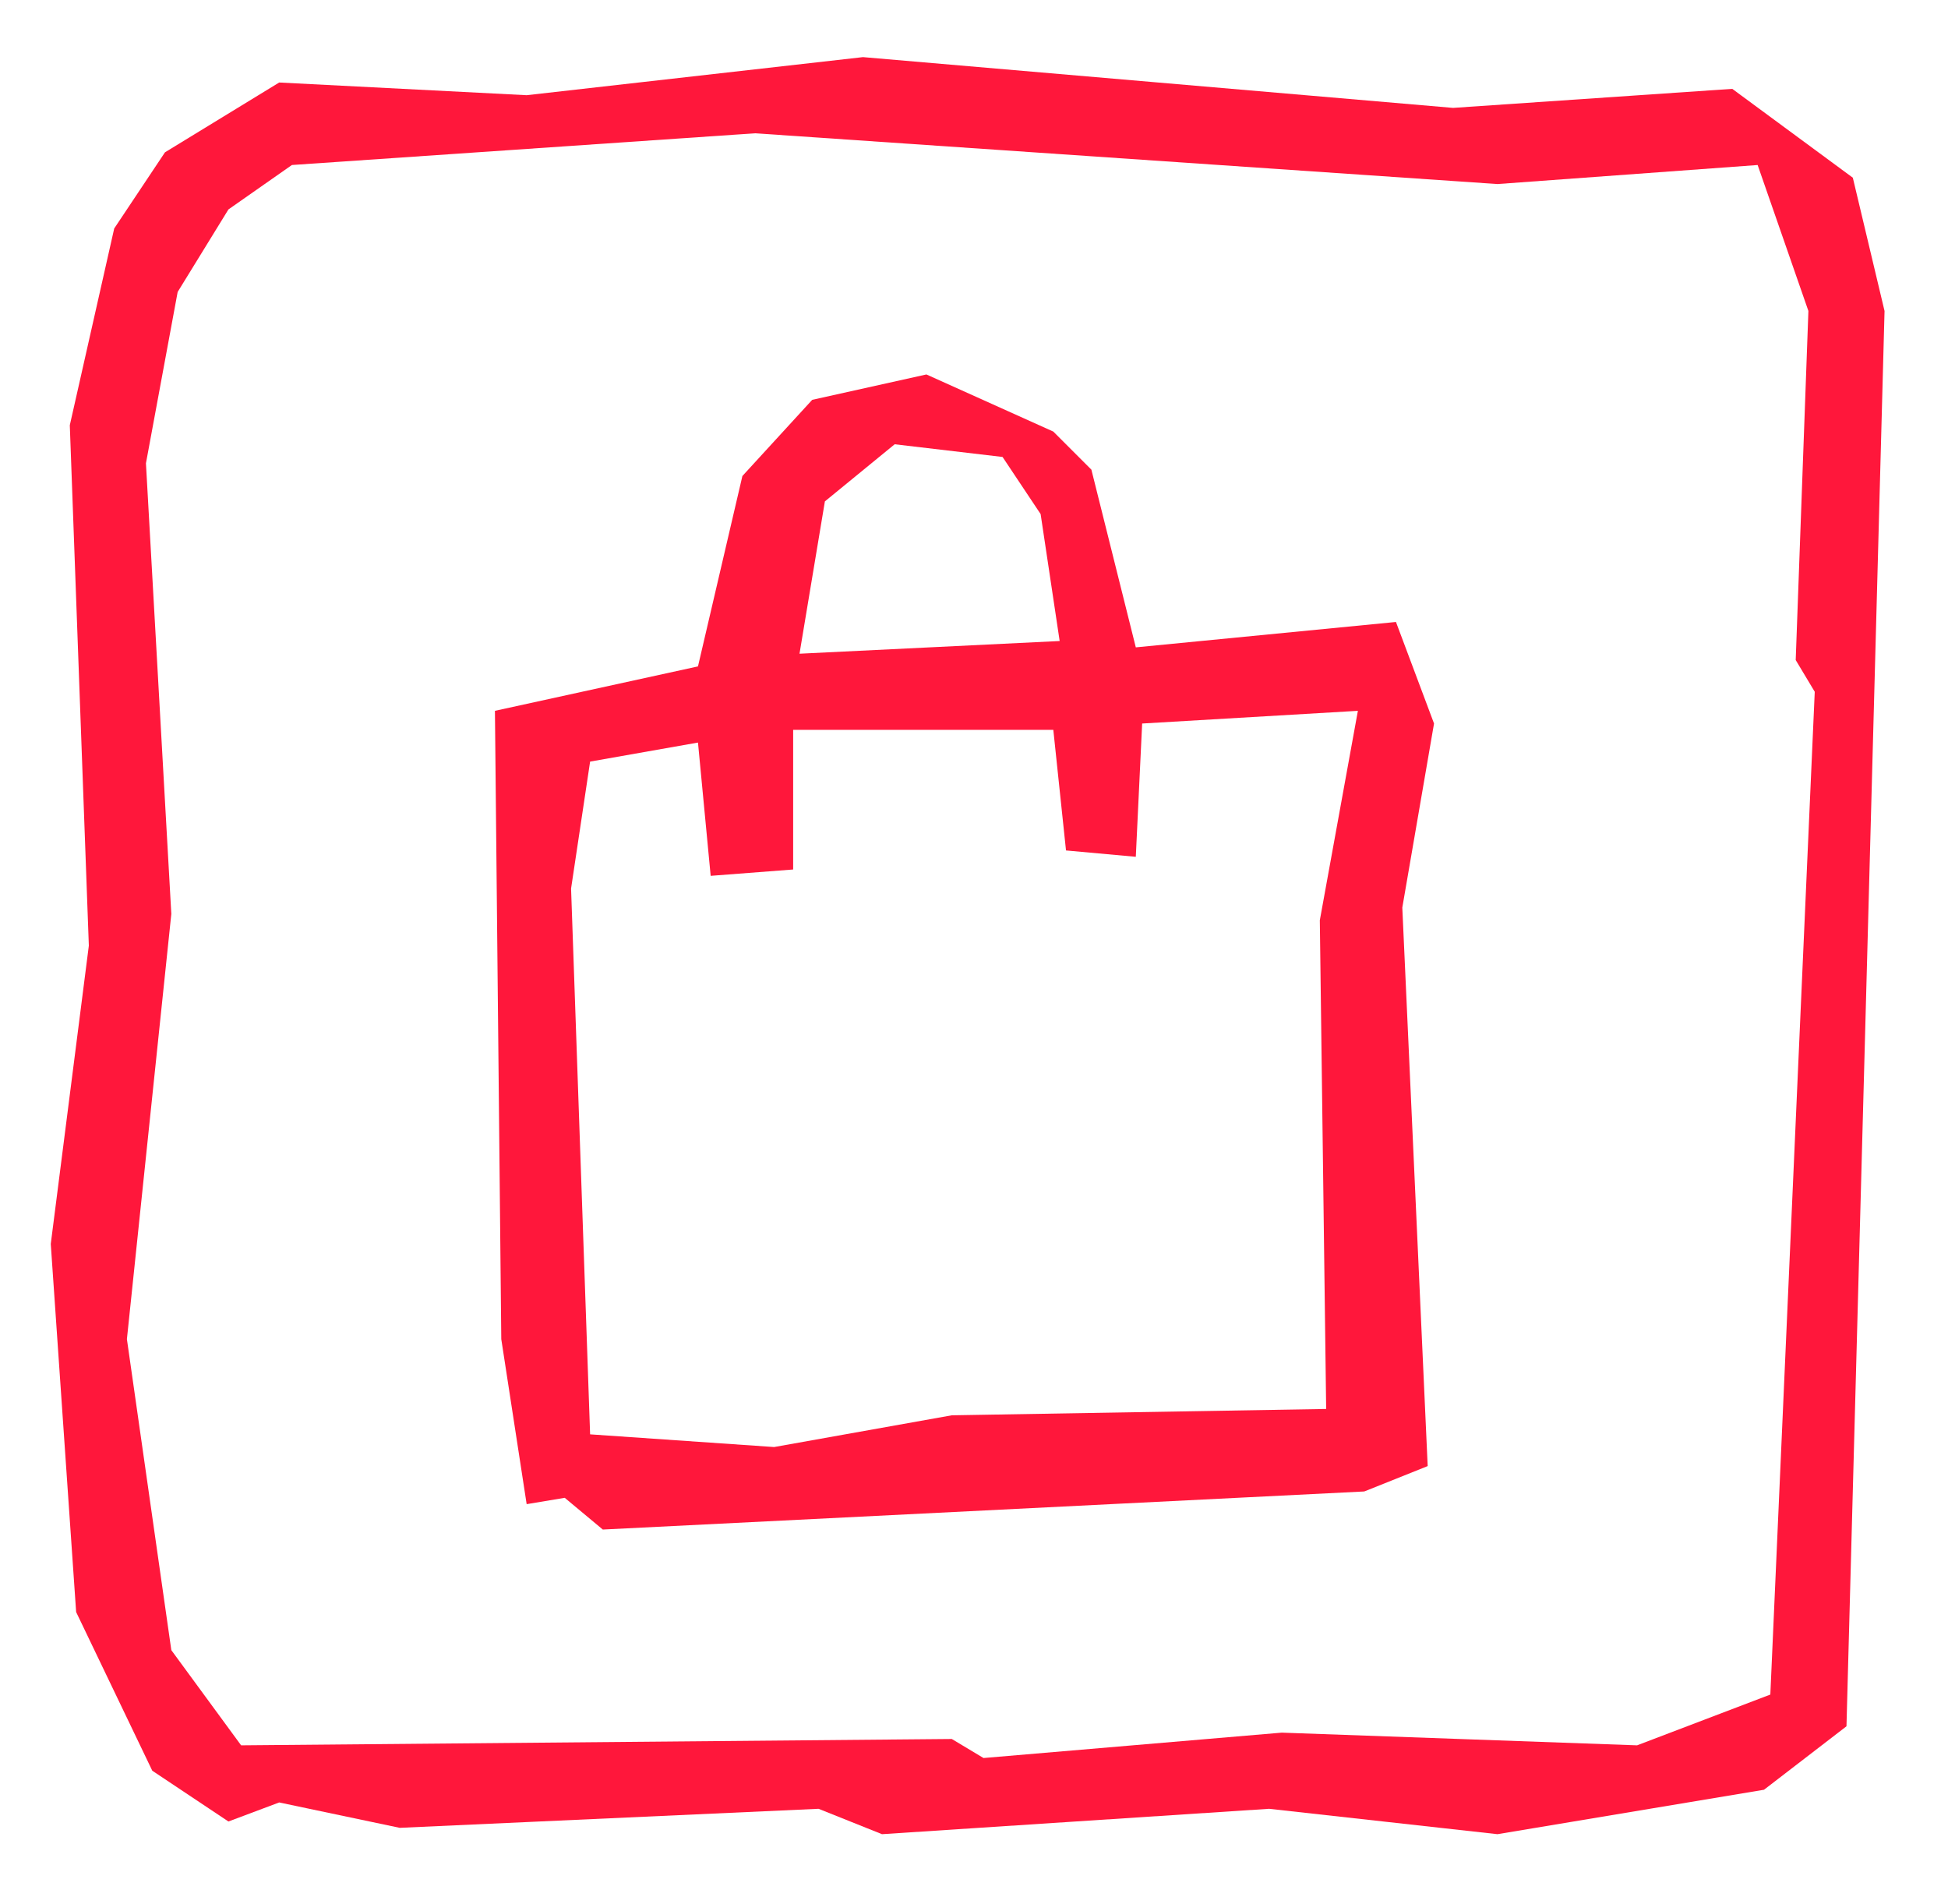
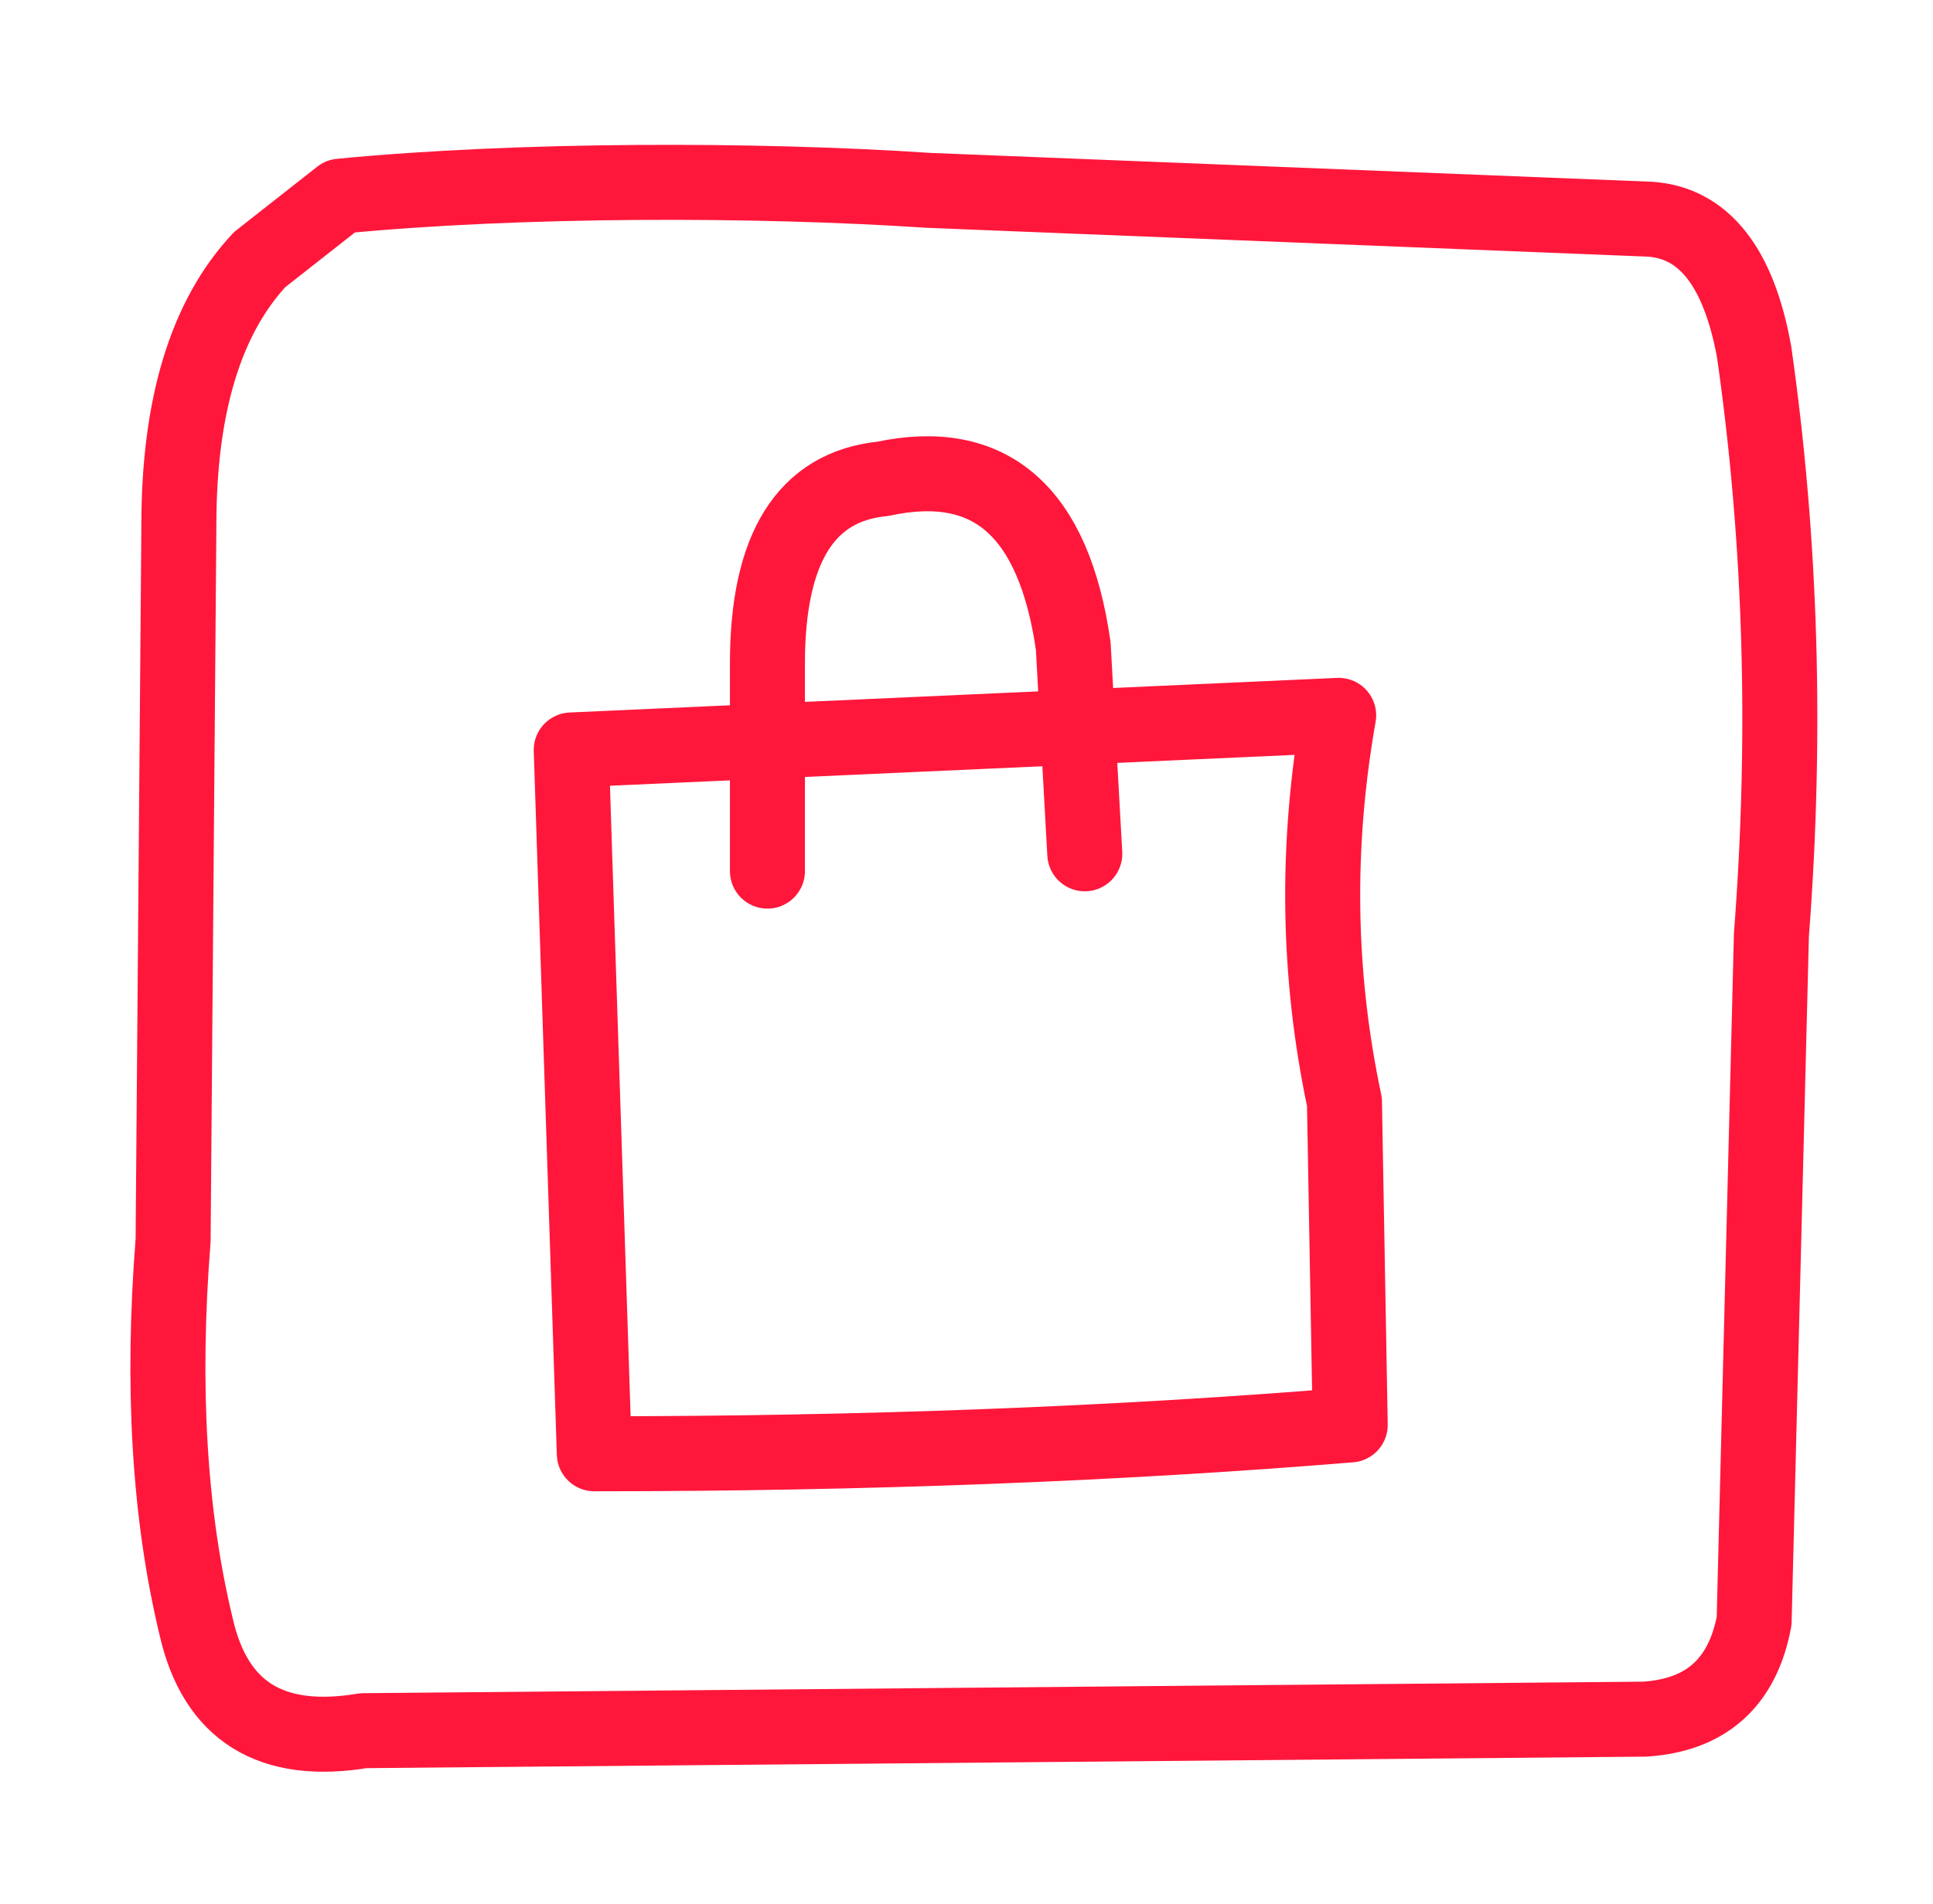
- <svg xmlns="http://www.w3.org/2000/svg" viewBox="95 103 307 300">
-   <path fill="#ff173b" fill-rule="evenodd" d="M121,127 113,139 106,170 109,252 103,299 107,357 119,382 131,390 139,387 158,391 224,388 234,392 295,388 331,392 373,385 386,375 392,152 387,131 368,117 324,120 231,112 178,118 139,116Z M131,136 141,129 214,124 331,132 372,129 380,152 378,207 381,212 374,370 353,378 297,376 250,380 245,377 133,378 122,363 115,314 122,247 118,176 123,149Z M223,166 212,178 205,208 173,215 174,314 178,340 184,339 190,344 310,338 320,334 316,246 321,217 315,201 274,205 267,177 261,171 241,162Z M309,215 303,248 304,325 245,326 217,331 188,329 185,243 188,223 205,220 207,241 220,240 220,218 261,218 263,237 274,238 275,217Z M225,182 236,173 253,175 259,184 262,204 221,206Z" />
+ <svg xmlns="http://www.w3.org/2000/svg" viewBox="80 85 335 330" fill="none" stroke="#ff173b" stroke-linejoin="round" stroke-linecap="round">
+   <path stroke-width="13" d="M139 119 C170 116 211 116 241 118 L366 123 Q380 124 384 146 Q391 195 387 247 L384 366 Q381 382 365 383 L143 385 Q119 389 114 367 Q107 338 110 300 L111 176 Q111 145 125 130 Z" />
+   <path stroke-width="13" d="M179 215 L312 209 Q306 243 313 276 L314 332 Q253 337 183 337 L179 215 Z" />
+   <path stroke-width="13" d="M213 236 L213 200 Q213 170 233 168 Q261 162 266 197 L268 233" />
</svg>
